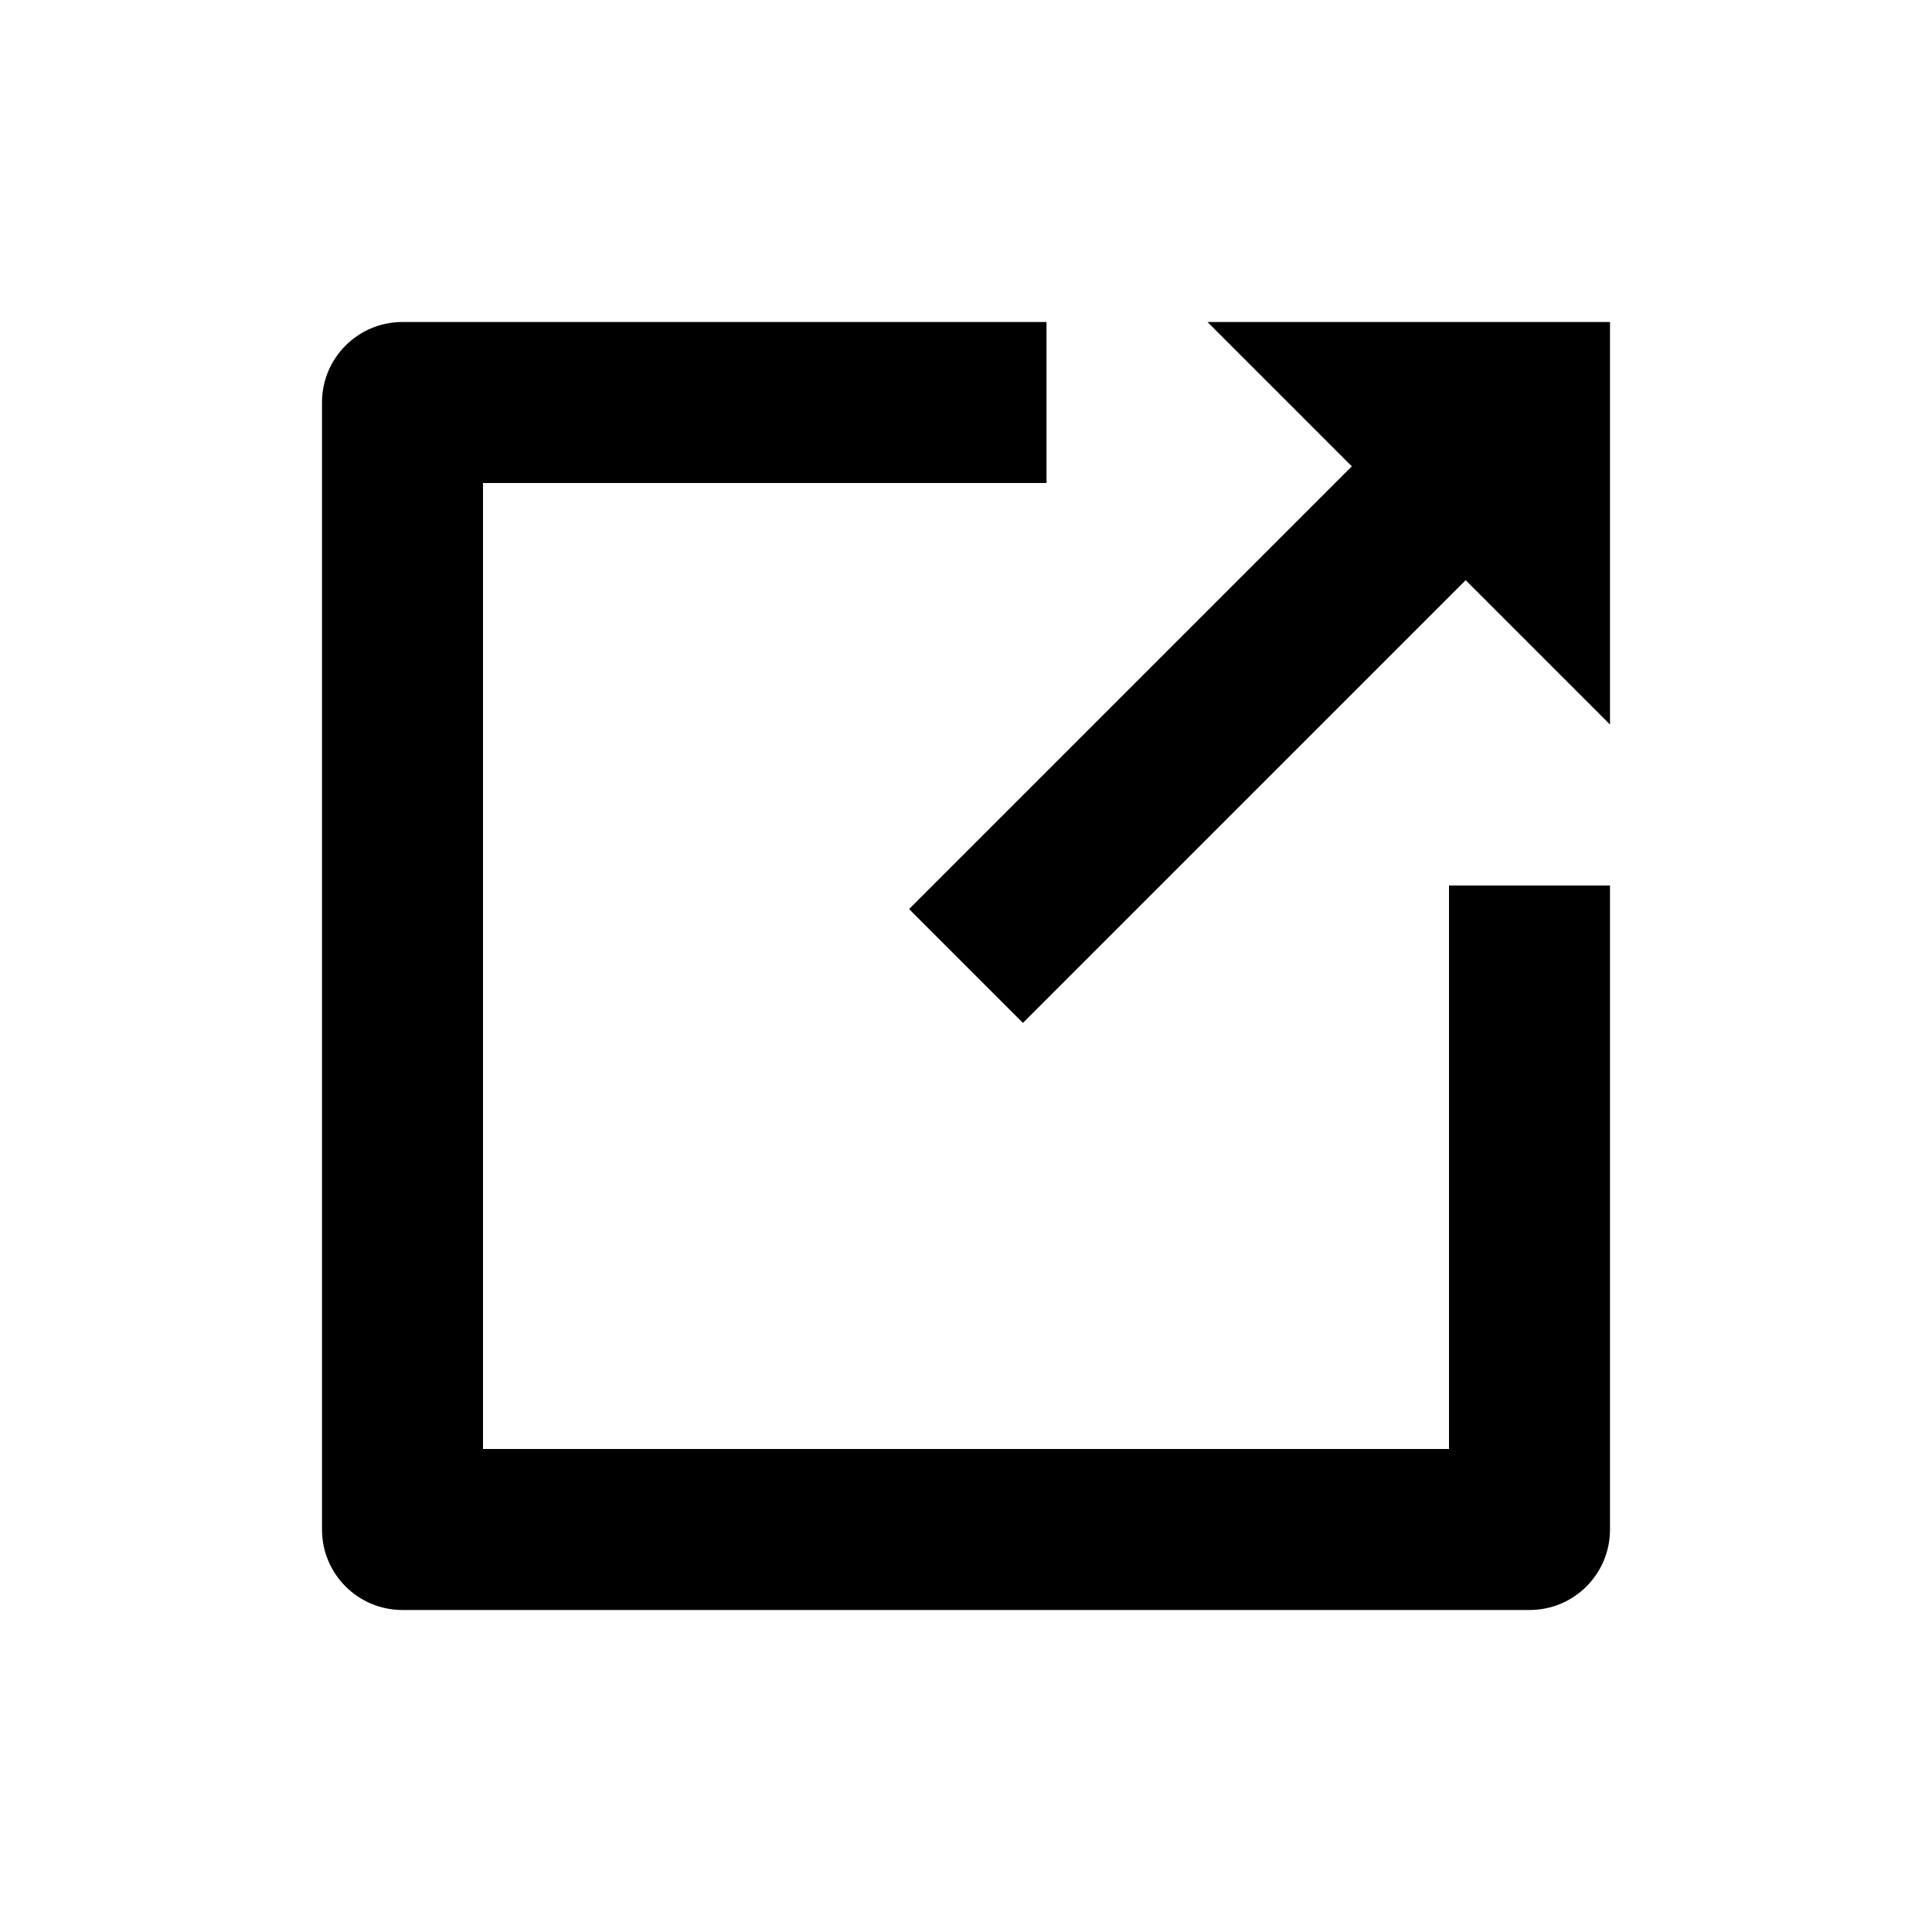
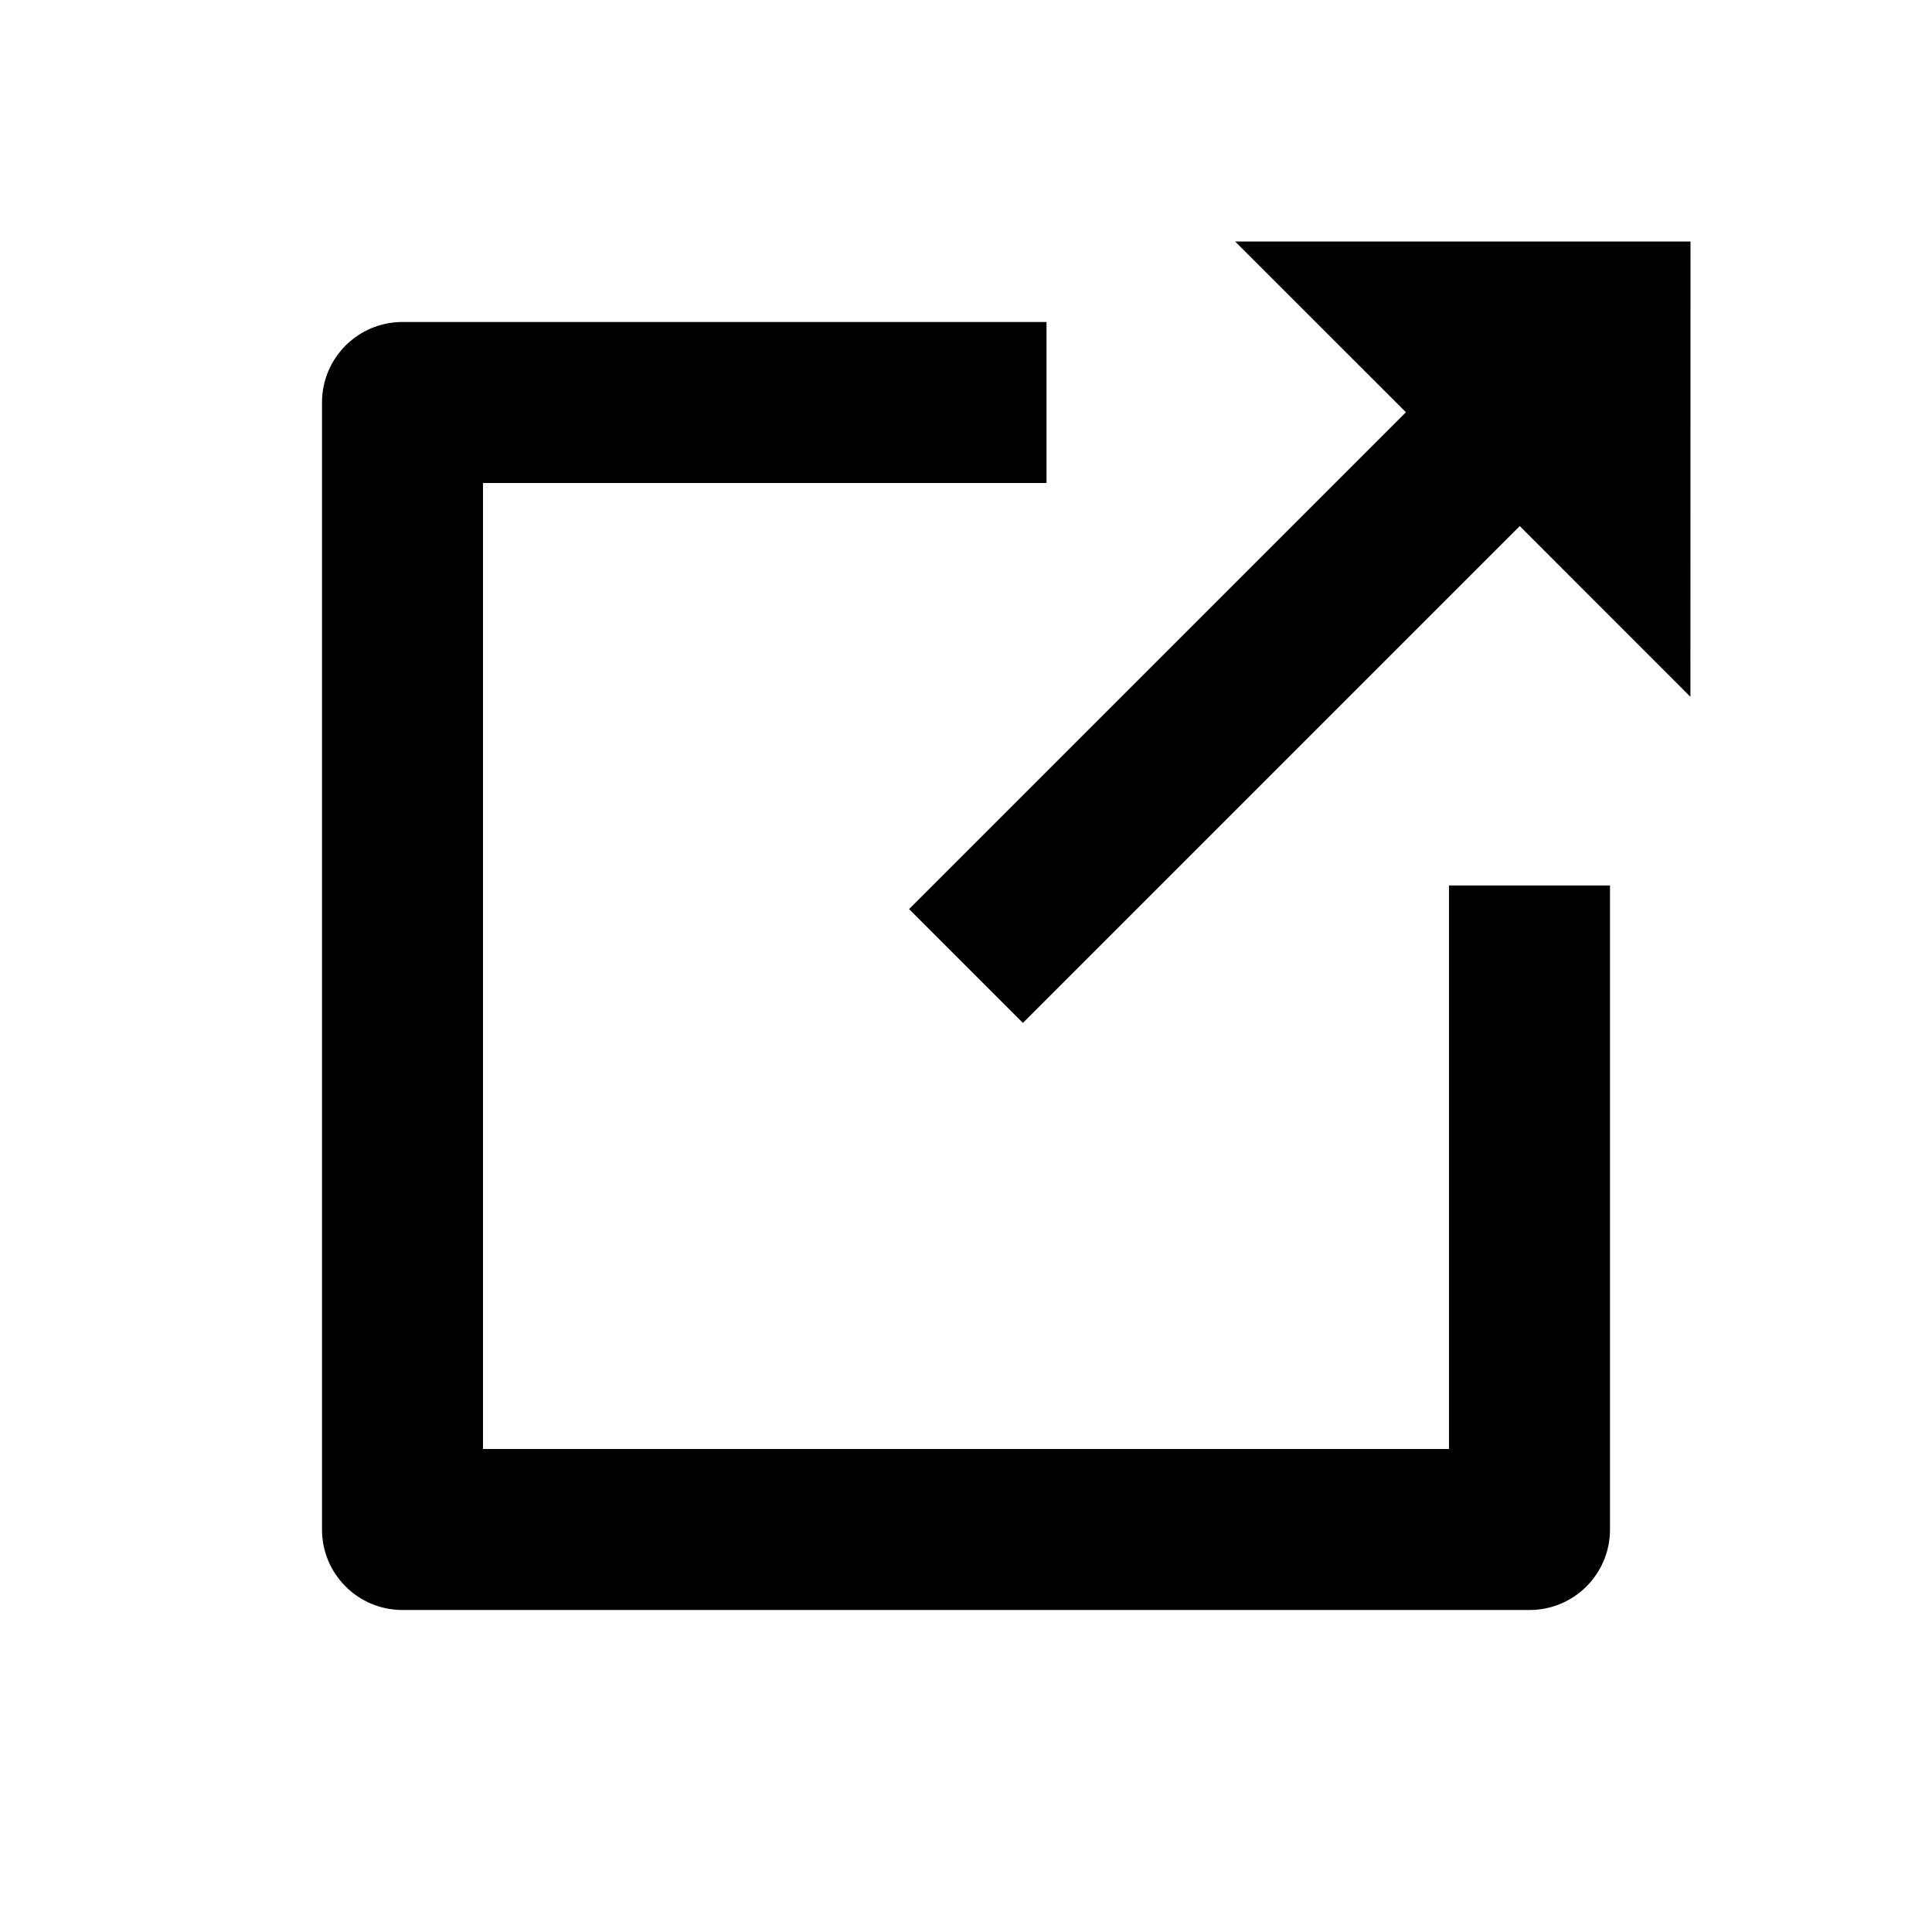
<svg xmlns="http://www.w3.org/2000/svg" version="1.1" id="Layer_1" x="0px" y="0px" width="24px" height="24px" viewBox="0 0 24 24" enable-background="new 0 0 24 24" xml:space="preserve">
  <g>
    <path d="M18,18H6V6h7V4H5C4.447,4,4,4.447,4,5v14c0,0.553,0.447,1,1,1h14c0.553,0,1-0.447,1-1v-8h-2V18z" />
-     <polygon points="16.793,5.793 11.293,11.293 12.707,12.707 18.207,7.207 20,9 20,4 15,4  " />
+     <polygon points="17.465,5.121 11.293,11.293 12.707,12.707 18.879,6.535 20.999,8.656 21,3 15.343,3  " />
  </g>
</svg>
